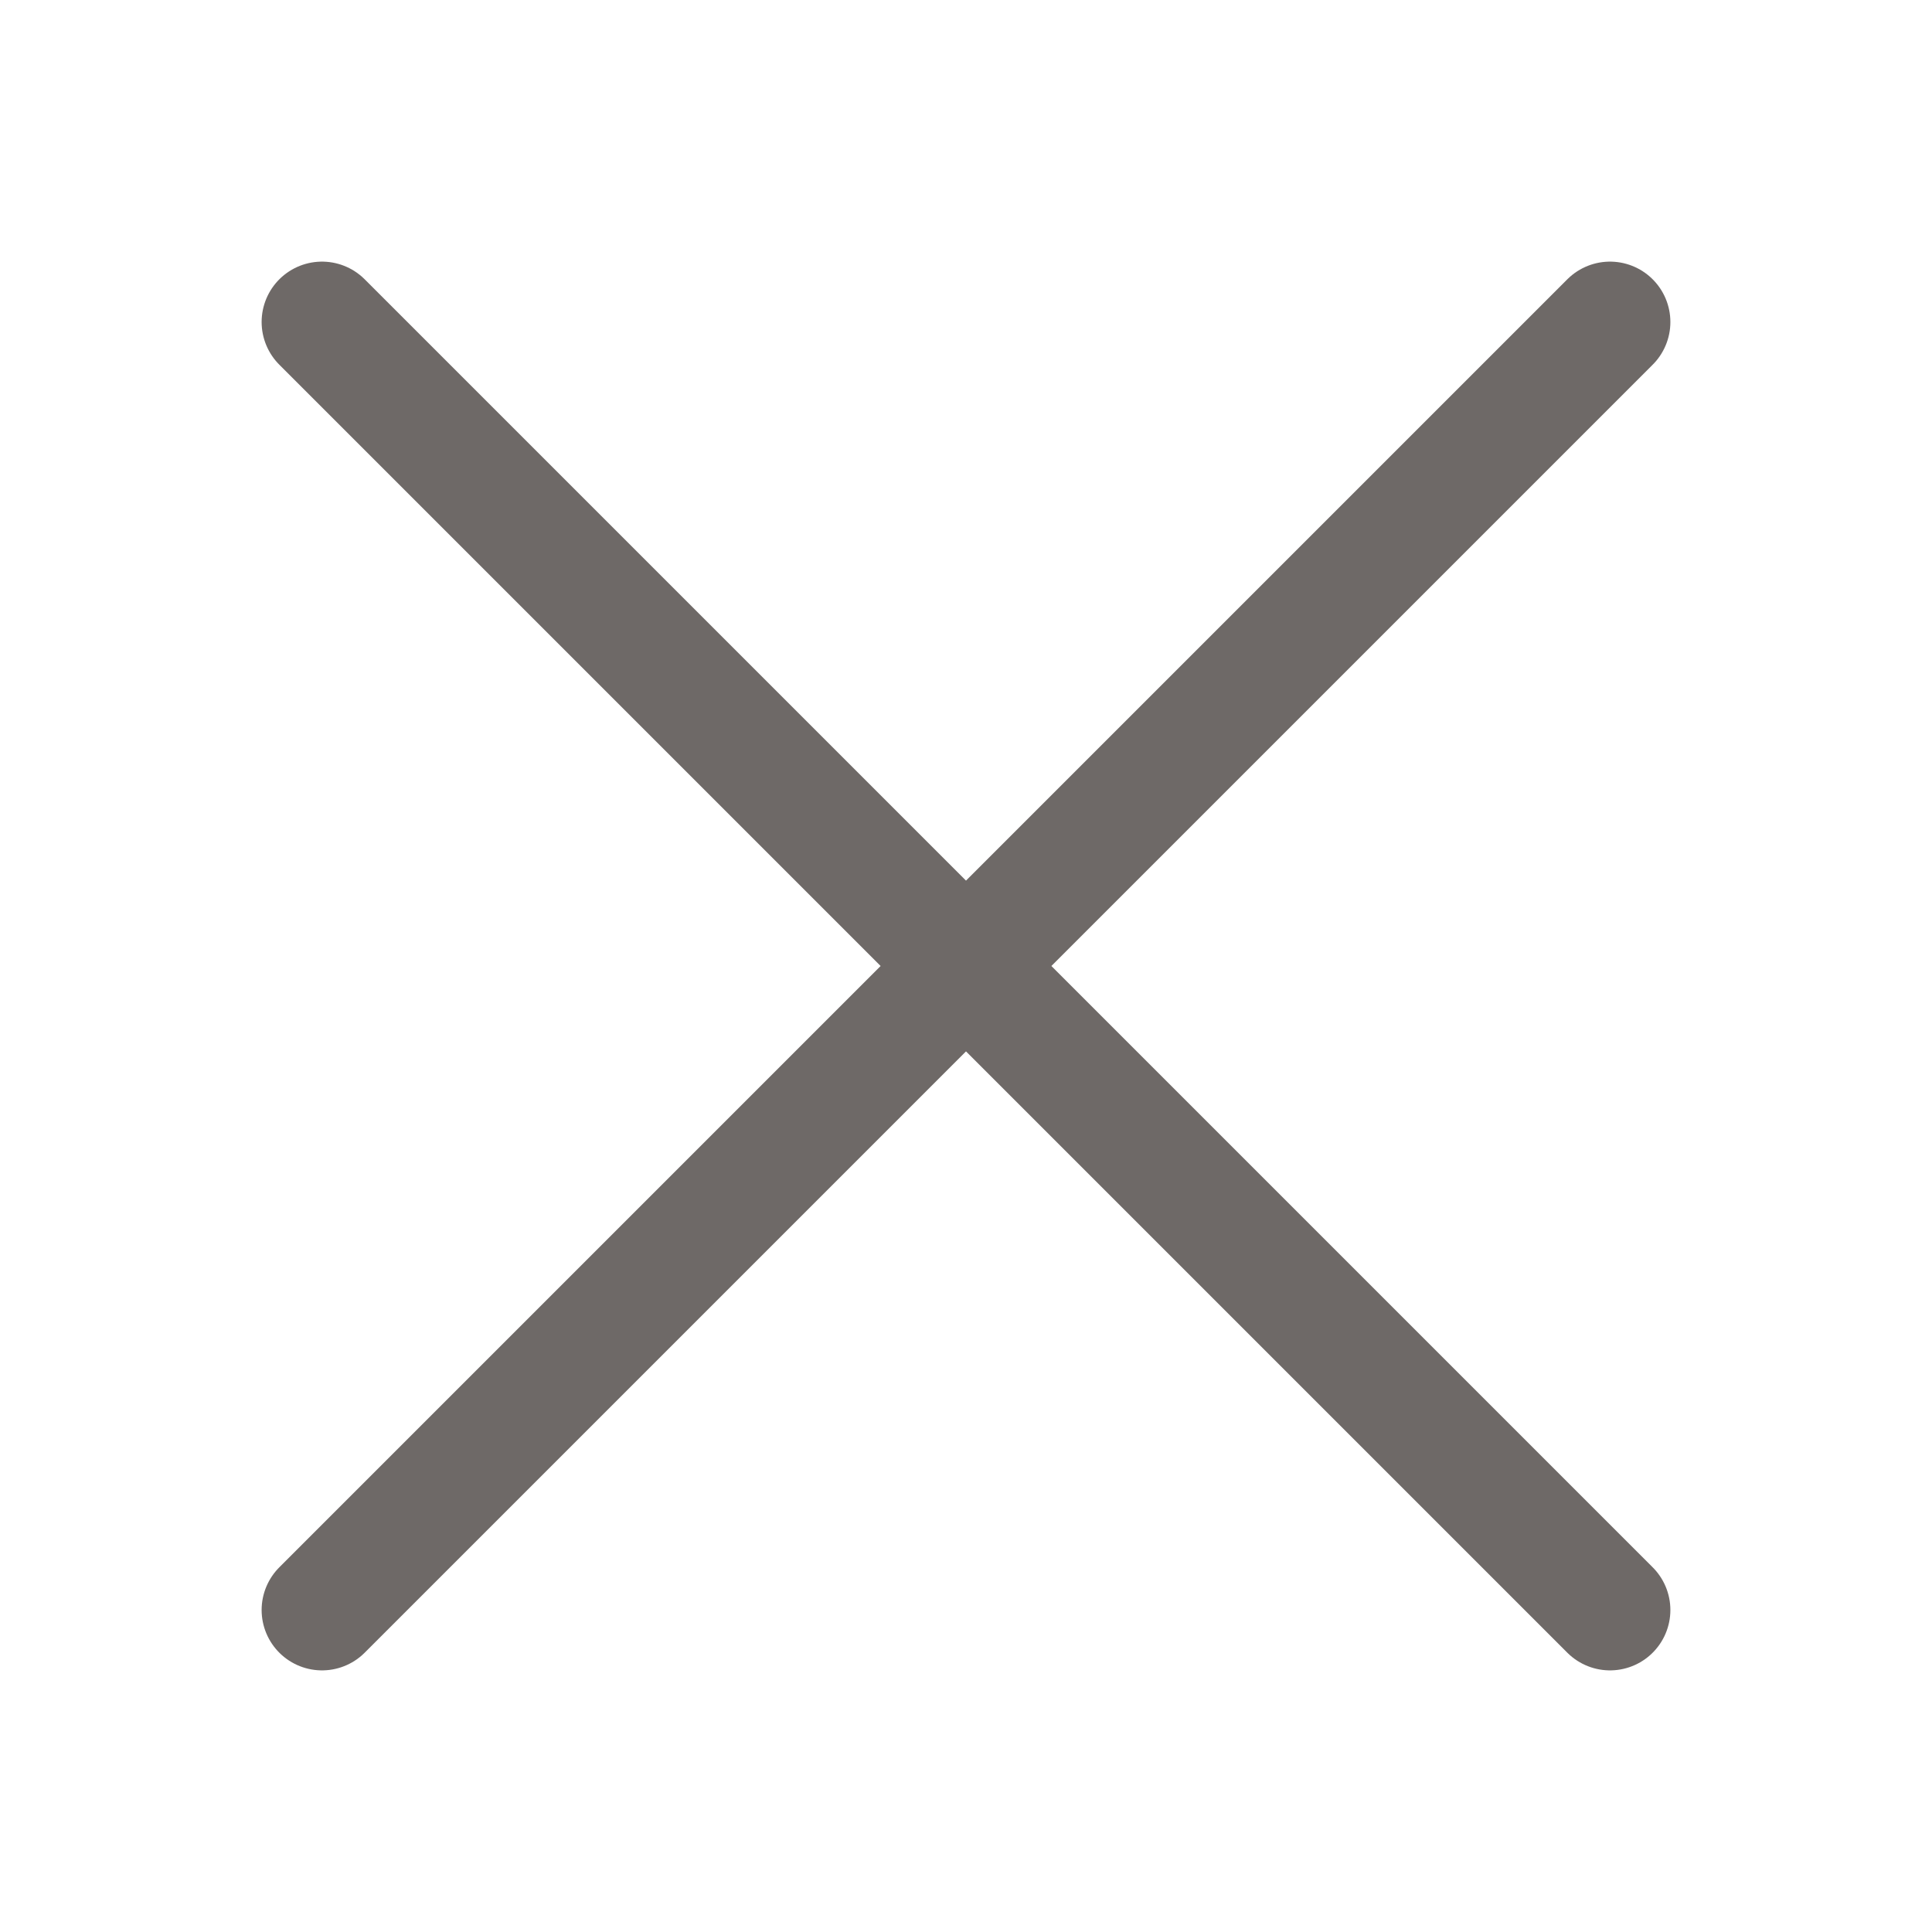
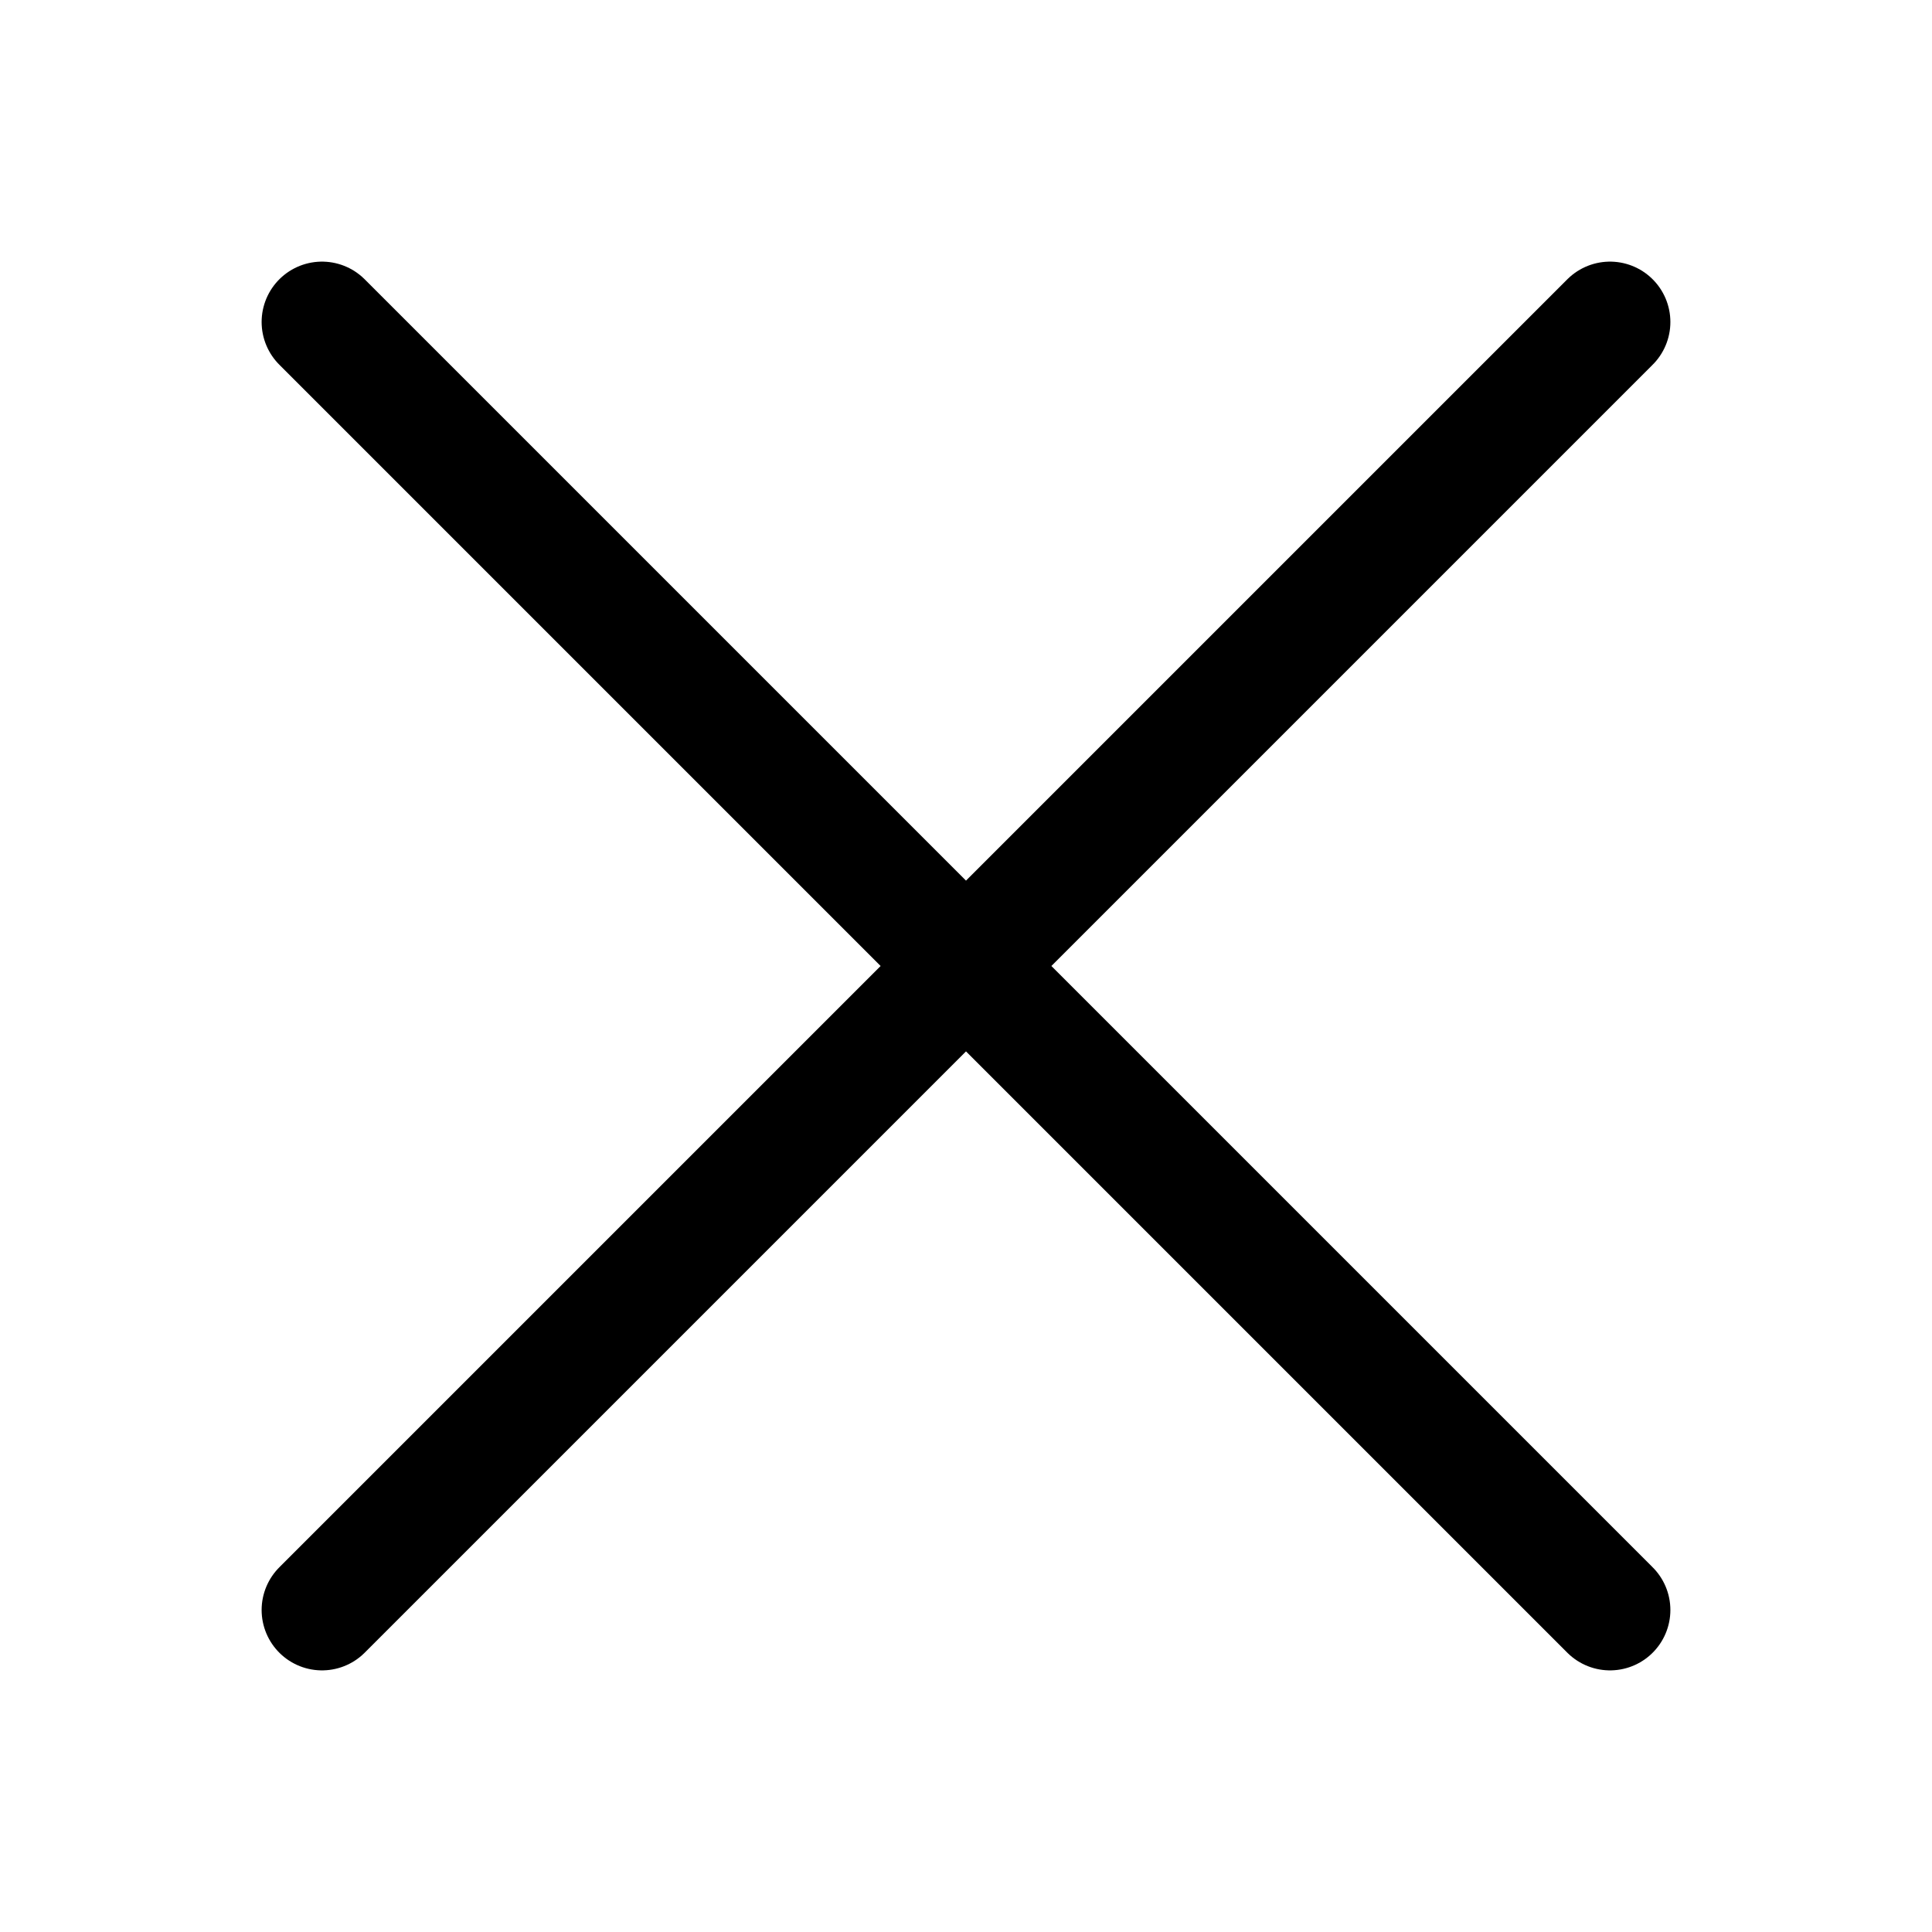
<svg xmlns="http://www.w3.org/2000/svg" fill="none" aria-hidden="true" viewBox="0 0 24 24" role="img" width="24" height="24">
-   <path vector-effect="non-scaling-stroke" stroke="#6e6967" stroke-linecap="round" stroke-linejoin="round" stroke-miterlimit="10" stroke-width="1.5px" d="M4 4l16 16m0-16L4 20" fill="none" />
+   <path vector-effect="non-scaling-stroke" stroke="currentColor" stroke-linecap="round" stroke-linejoin="round" stroke-miterlimit="10" stroke-width="1.5px" d="M4 4l16 16m0-16L4 20" fill="none" />
</svg>
